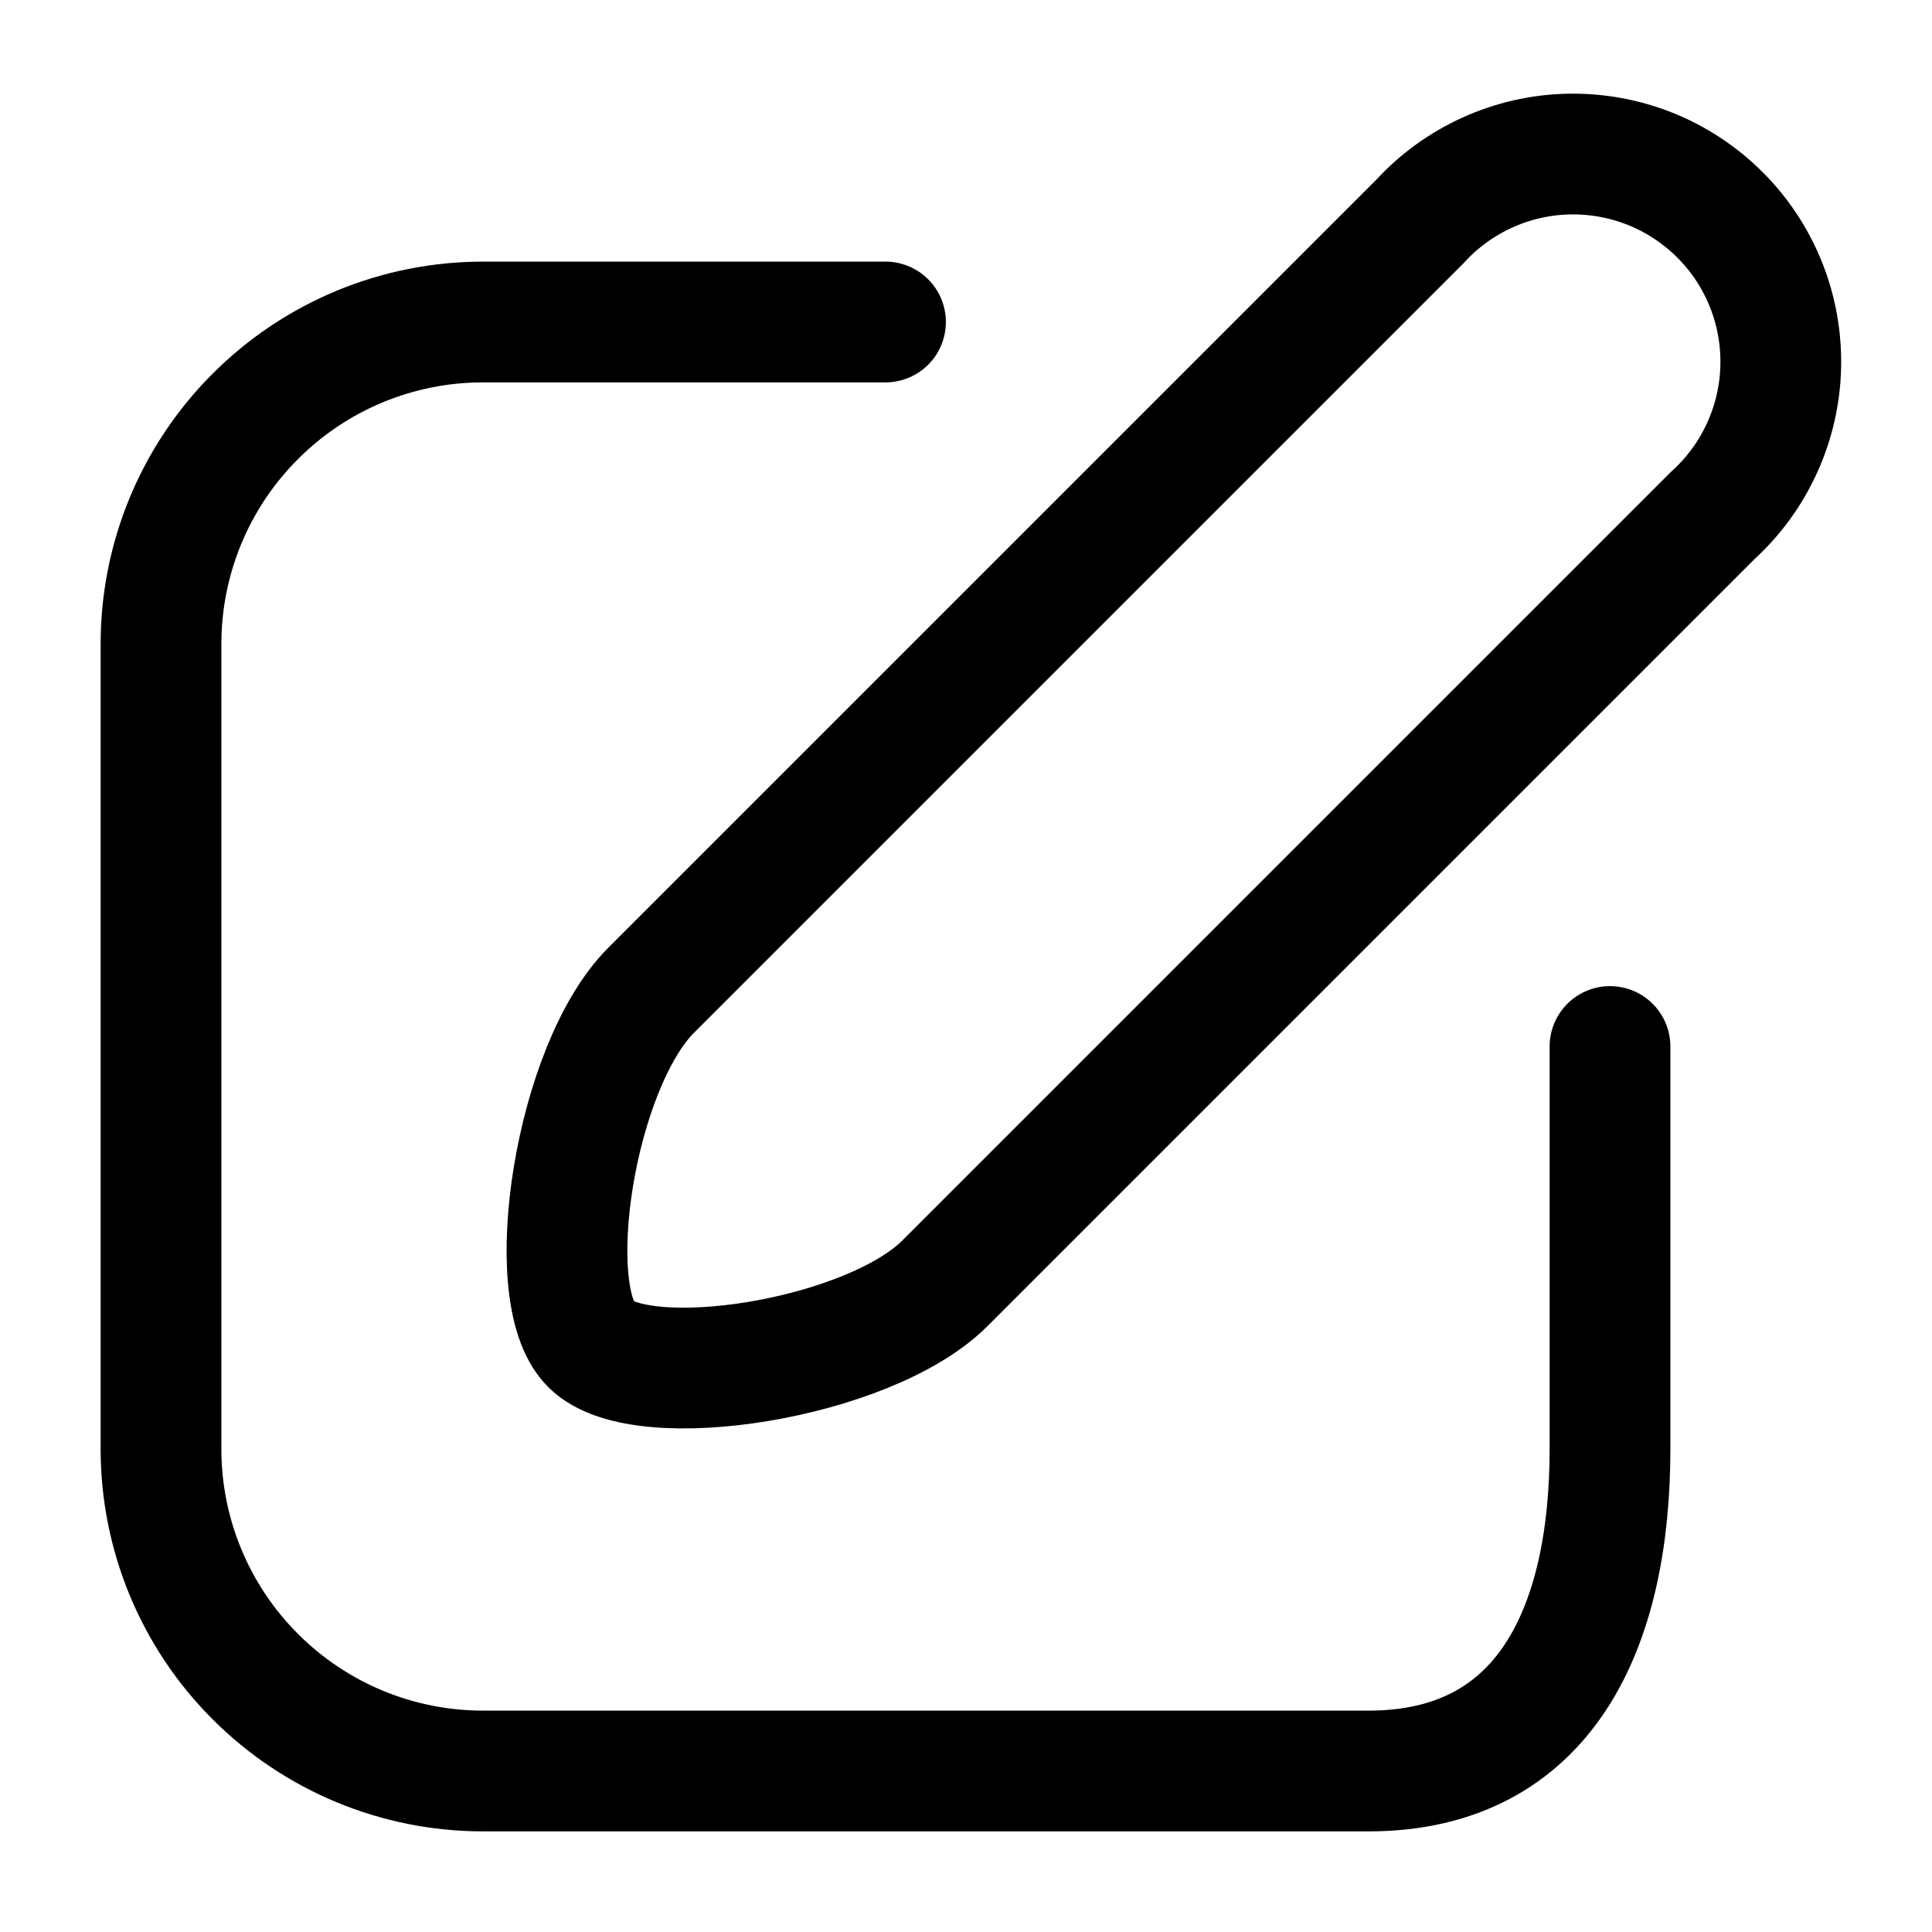
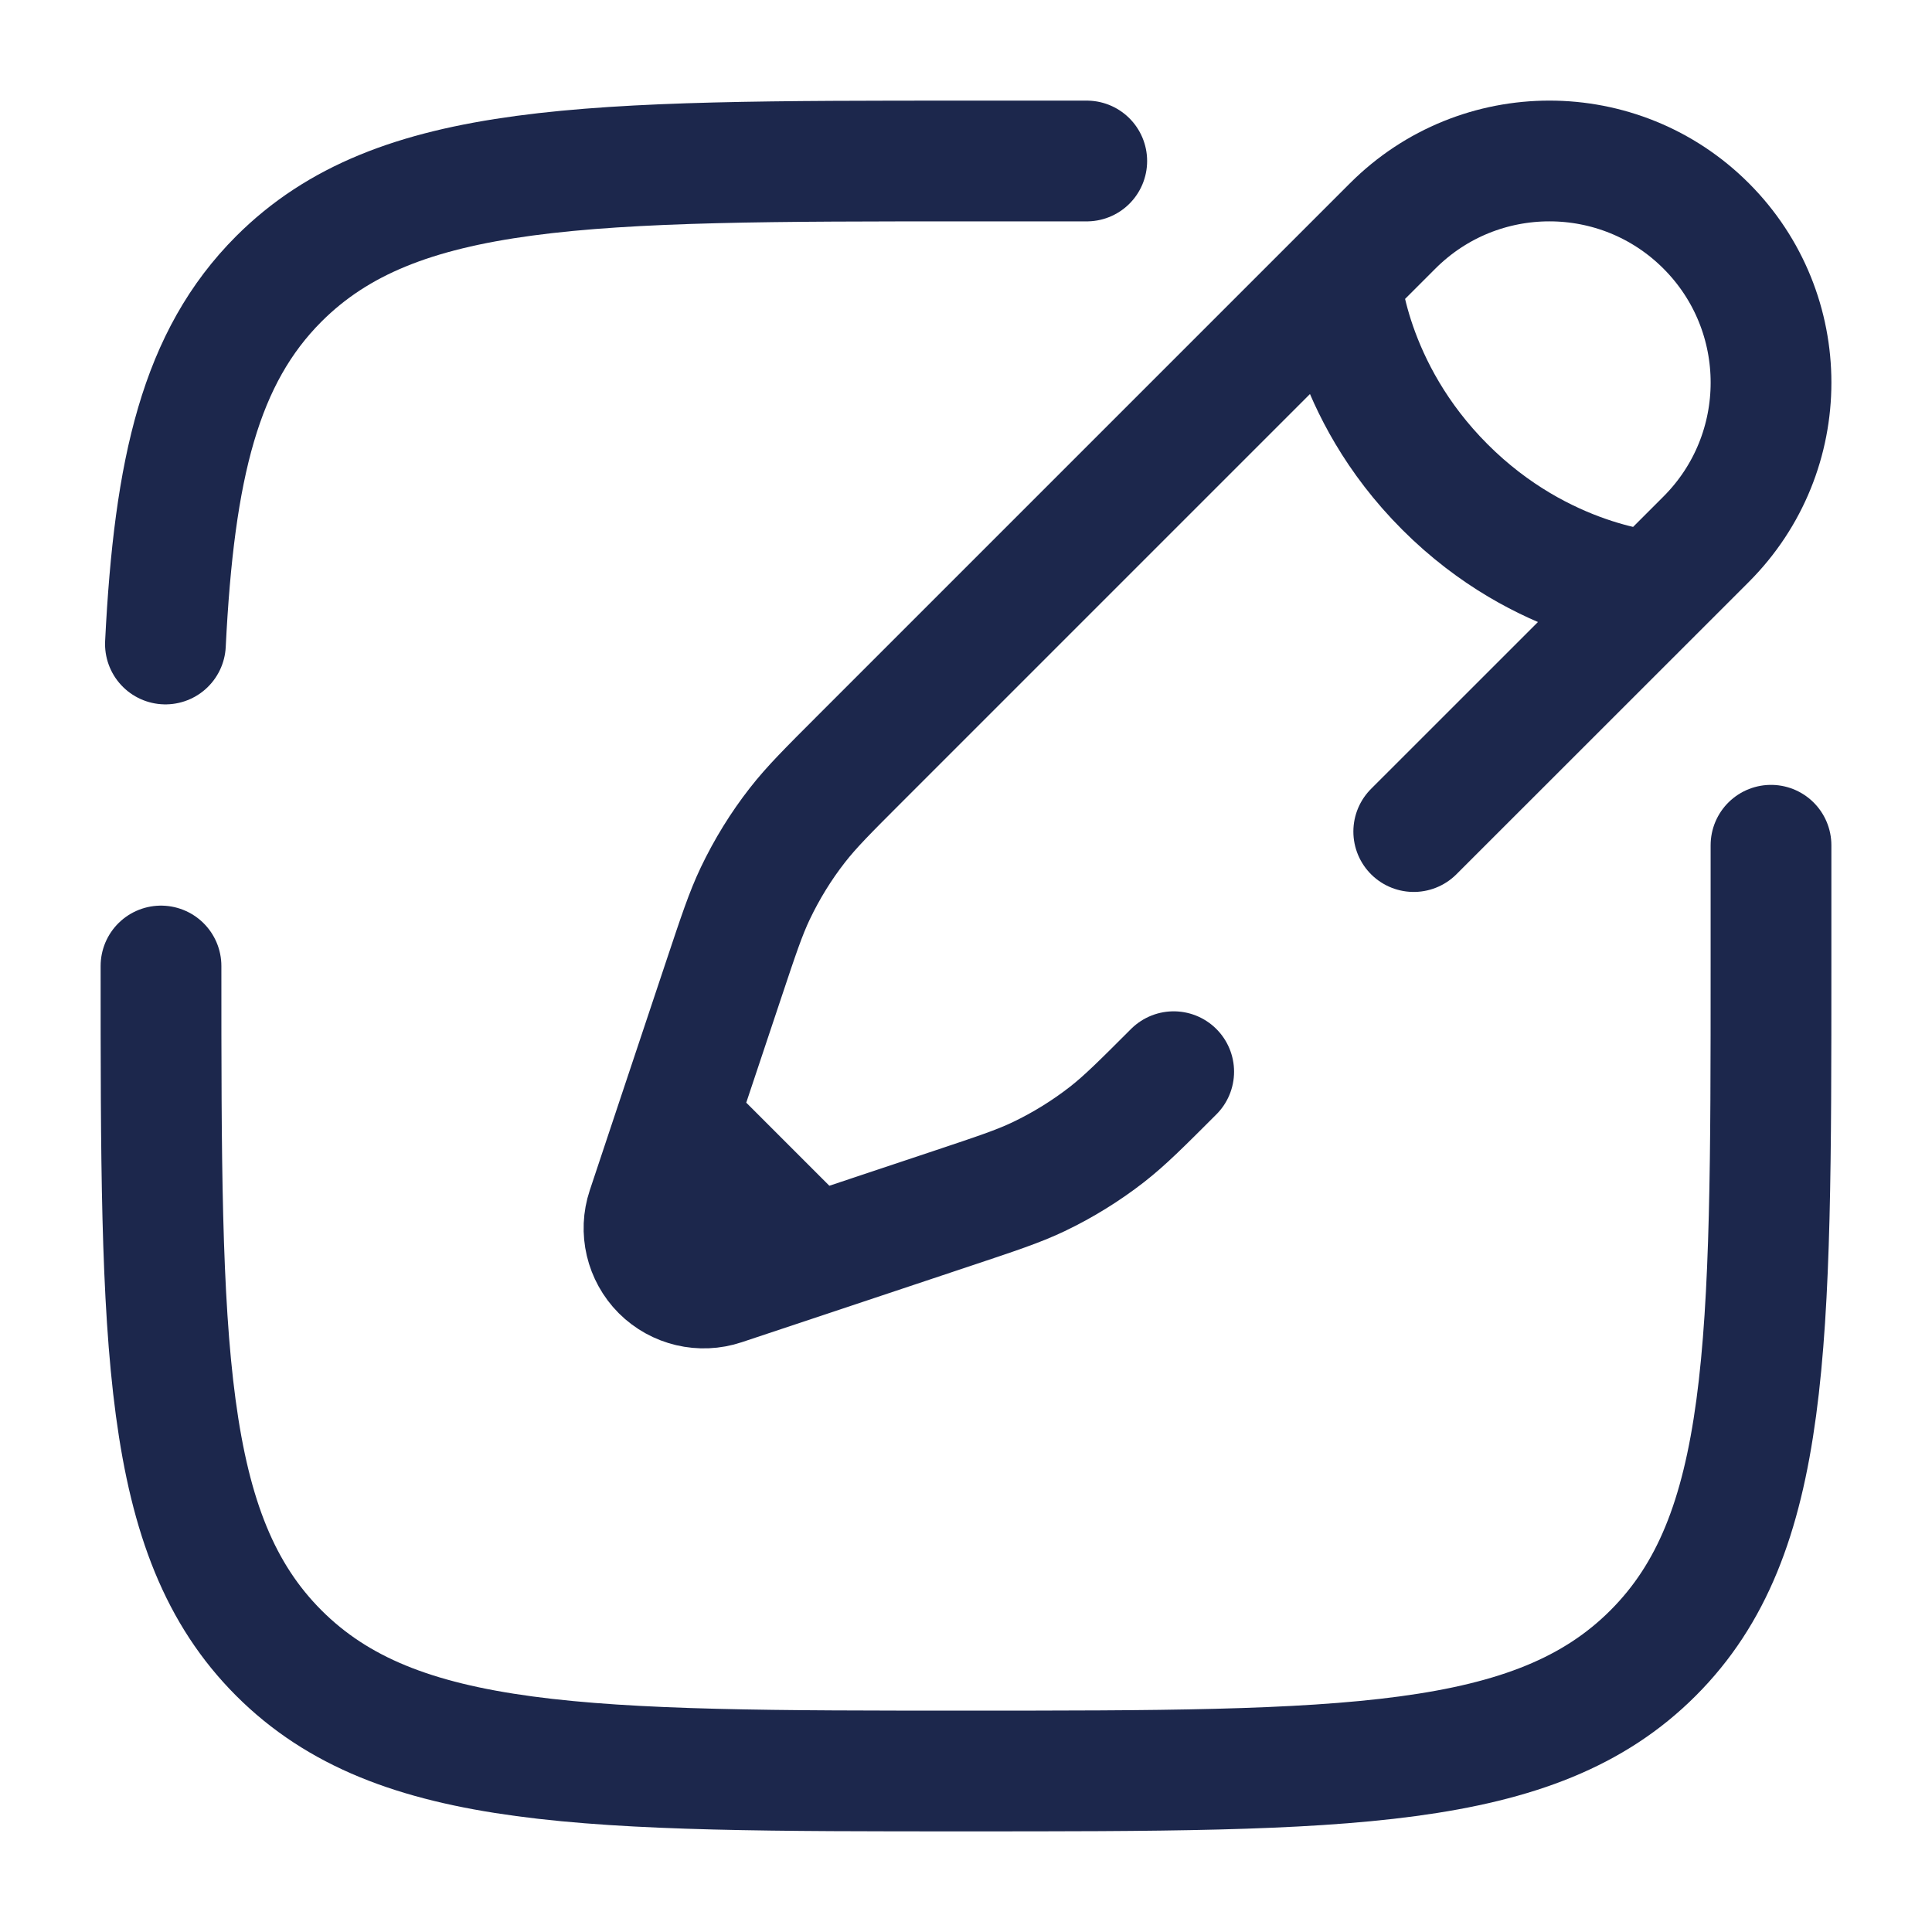
<svg xmlns="http://www.w3.org/2000/svg" width="800px" height="800px" viewBox="0 0 24 24" fill="none">
-   <path d="M21.28 6.4L11.74 15.94C10.79 16.89 7.97 17.33 7.34 16.7C6.71 16.07 7.14 13.25 8.09 12.3L17.64 2.75C17.875 2.493 18.16 2.287 18.478 2.143C18.796 1.999 19.139 1.921 19.488 1.914C19.836 1.907 20.182 1.97 20.506 2.1C20.829 2.23 21.122 2.425 21.369 2.672C21.615 2.918 21.808 3.212 21.938 3.536C22.067 3.86 22.129 4.206 22.121 4.555C22.113 4.903 22.034 5.246 21.889 5.564C21.745 5.881 21.538 6.165 21.28 6.4V6.4Z" stroke="#000000" stroke-width="1.5" stroke-linecap="round" stroke-linejoin="round" />
-   <path d="M11 4H6C4.939 4 3.922 4.421 3.172 5.172C2.421 5.922 2 6.939 2 8V18C2 19.061 2.421 20.078 3.172 20.828C3.922 21.579 4.939 22 6 22H17C19.21 22 20 20.2 20 18V13" stroke="#000000" stroke-width="1.5" stroke-linecap="round" stroke-linejoin="round" />
+   <path d="M2 12C2 16.714 2 19.071 3.464 20.535C4.929 22 7.286 22 12 22C16.714 22 19.071 22 20.535 20.535C22 19.071 22 16.714 22 12V10.5M13.5 2H12C7.286 2 4.929 2 3.464 3.464C2.491 4.438 2.164 5.807 2.055 8" stroke="#1C274C" stroke-width="1.5" stroke-linecap="round" />
+   <path d="M16.652 3.455L17.301 2.806C18.376 1.731 20.119 1.731 21.194 2.806C22.269 3.881 22.269 5.624 21.194 6.699L20.545 7.348M16.652 3.455C16.652 3.455 16.733 4.834 17.95 6.05C19.166 7.267 20.545 7.348 20.545 7.348M16.652 3.455L10.687 9.42C10.283 9.824 10.081 10.026 9.907 10.249C9.702 10.511 9.527 10.796 9.383 11.097C9.262 11.351 9.172 11.623 8.991 12.165L8.412 13.9M20.545 7.348L17.562 10.33M14.58 13.313C14.176 13.717 13.974 13.919 13.751 14.093C13.489 14.297 13.204 14.473 12.903 14.617C12.649 14.738 12.377 14.828 11.835 15.009L10.1 15.588M10.1 15.588L8.977 15.962C8.71 16.051 8.416 15.981 8.217 15.783C8.019 15.584 7.949 15.29 8.038 15.023L8.412 13.9M10.1 15.588L8.412 13.9" stroke="#1C274C" stroke-width="1.5" stroke-linecap="round" />
</svg>
